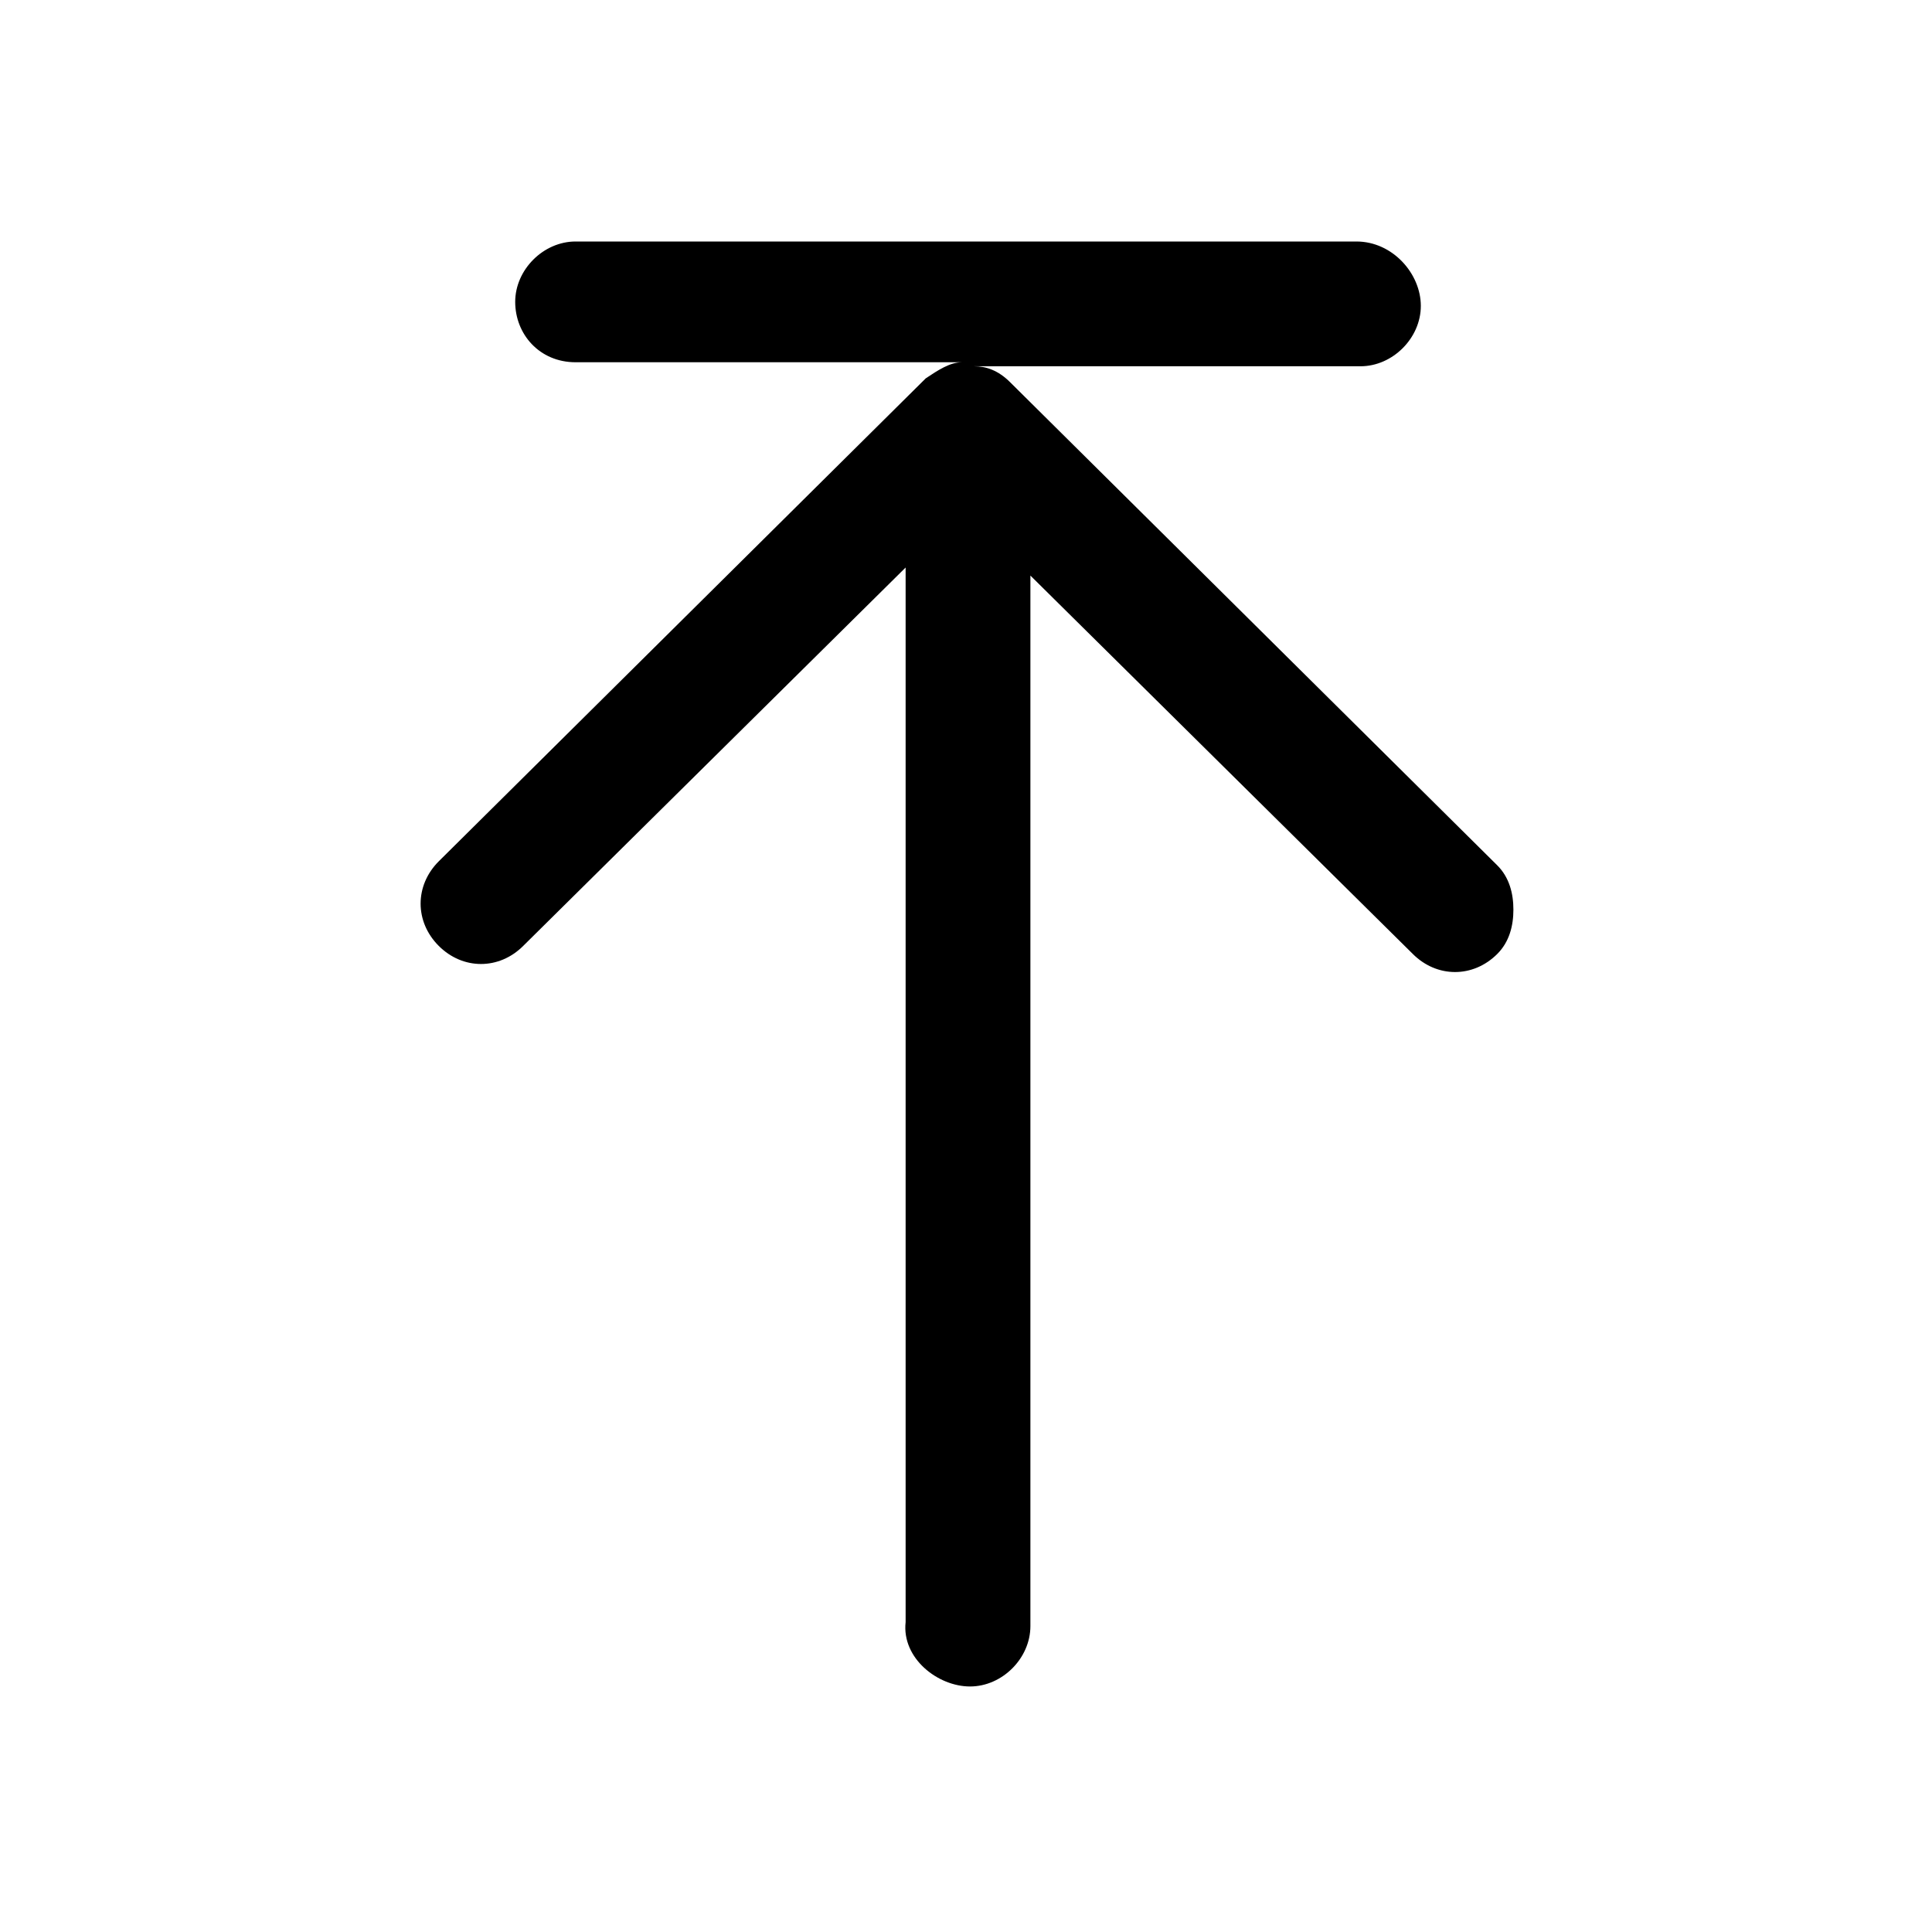
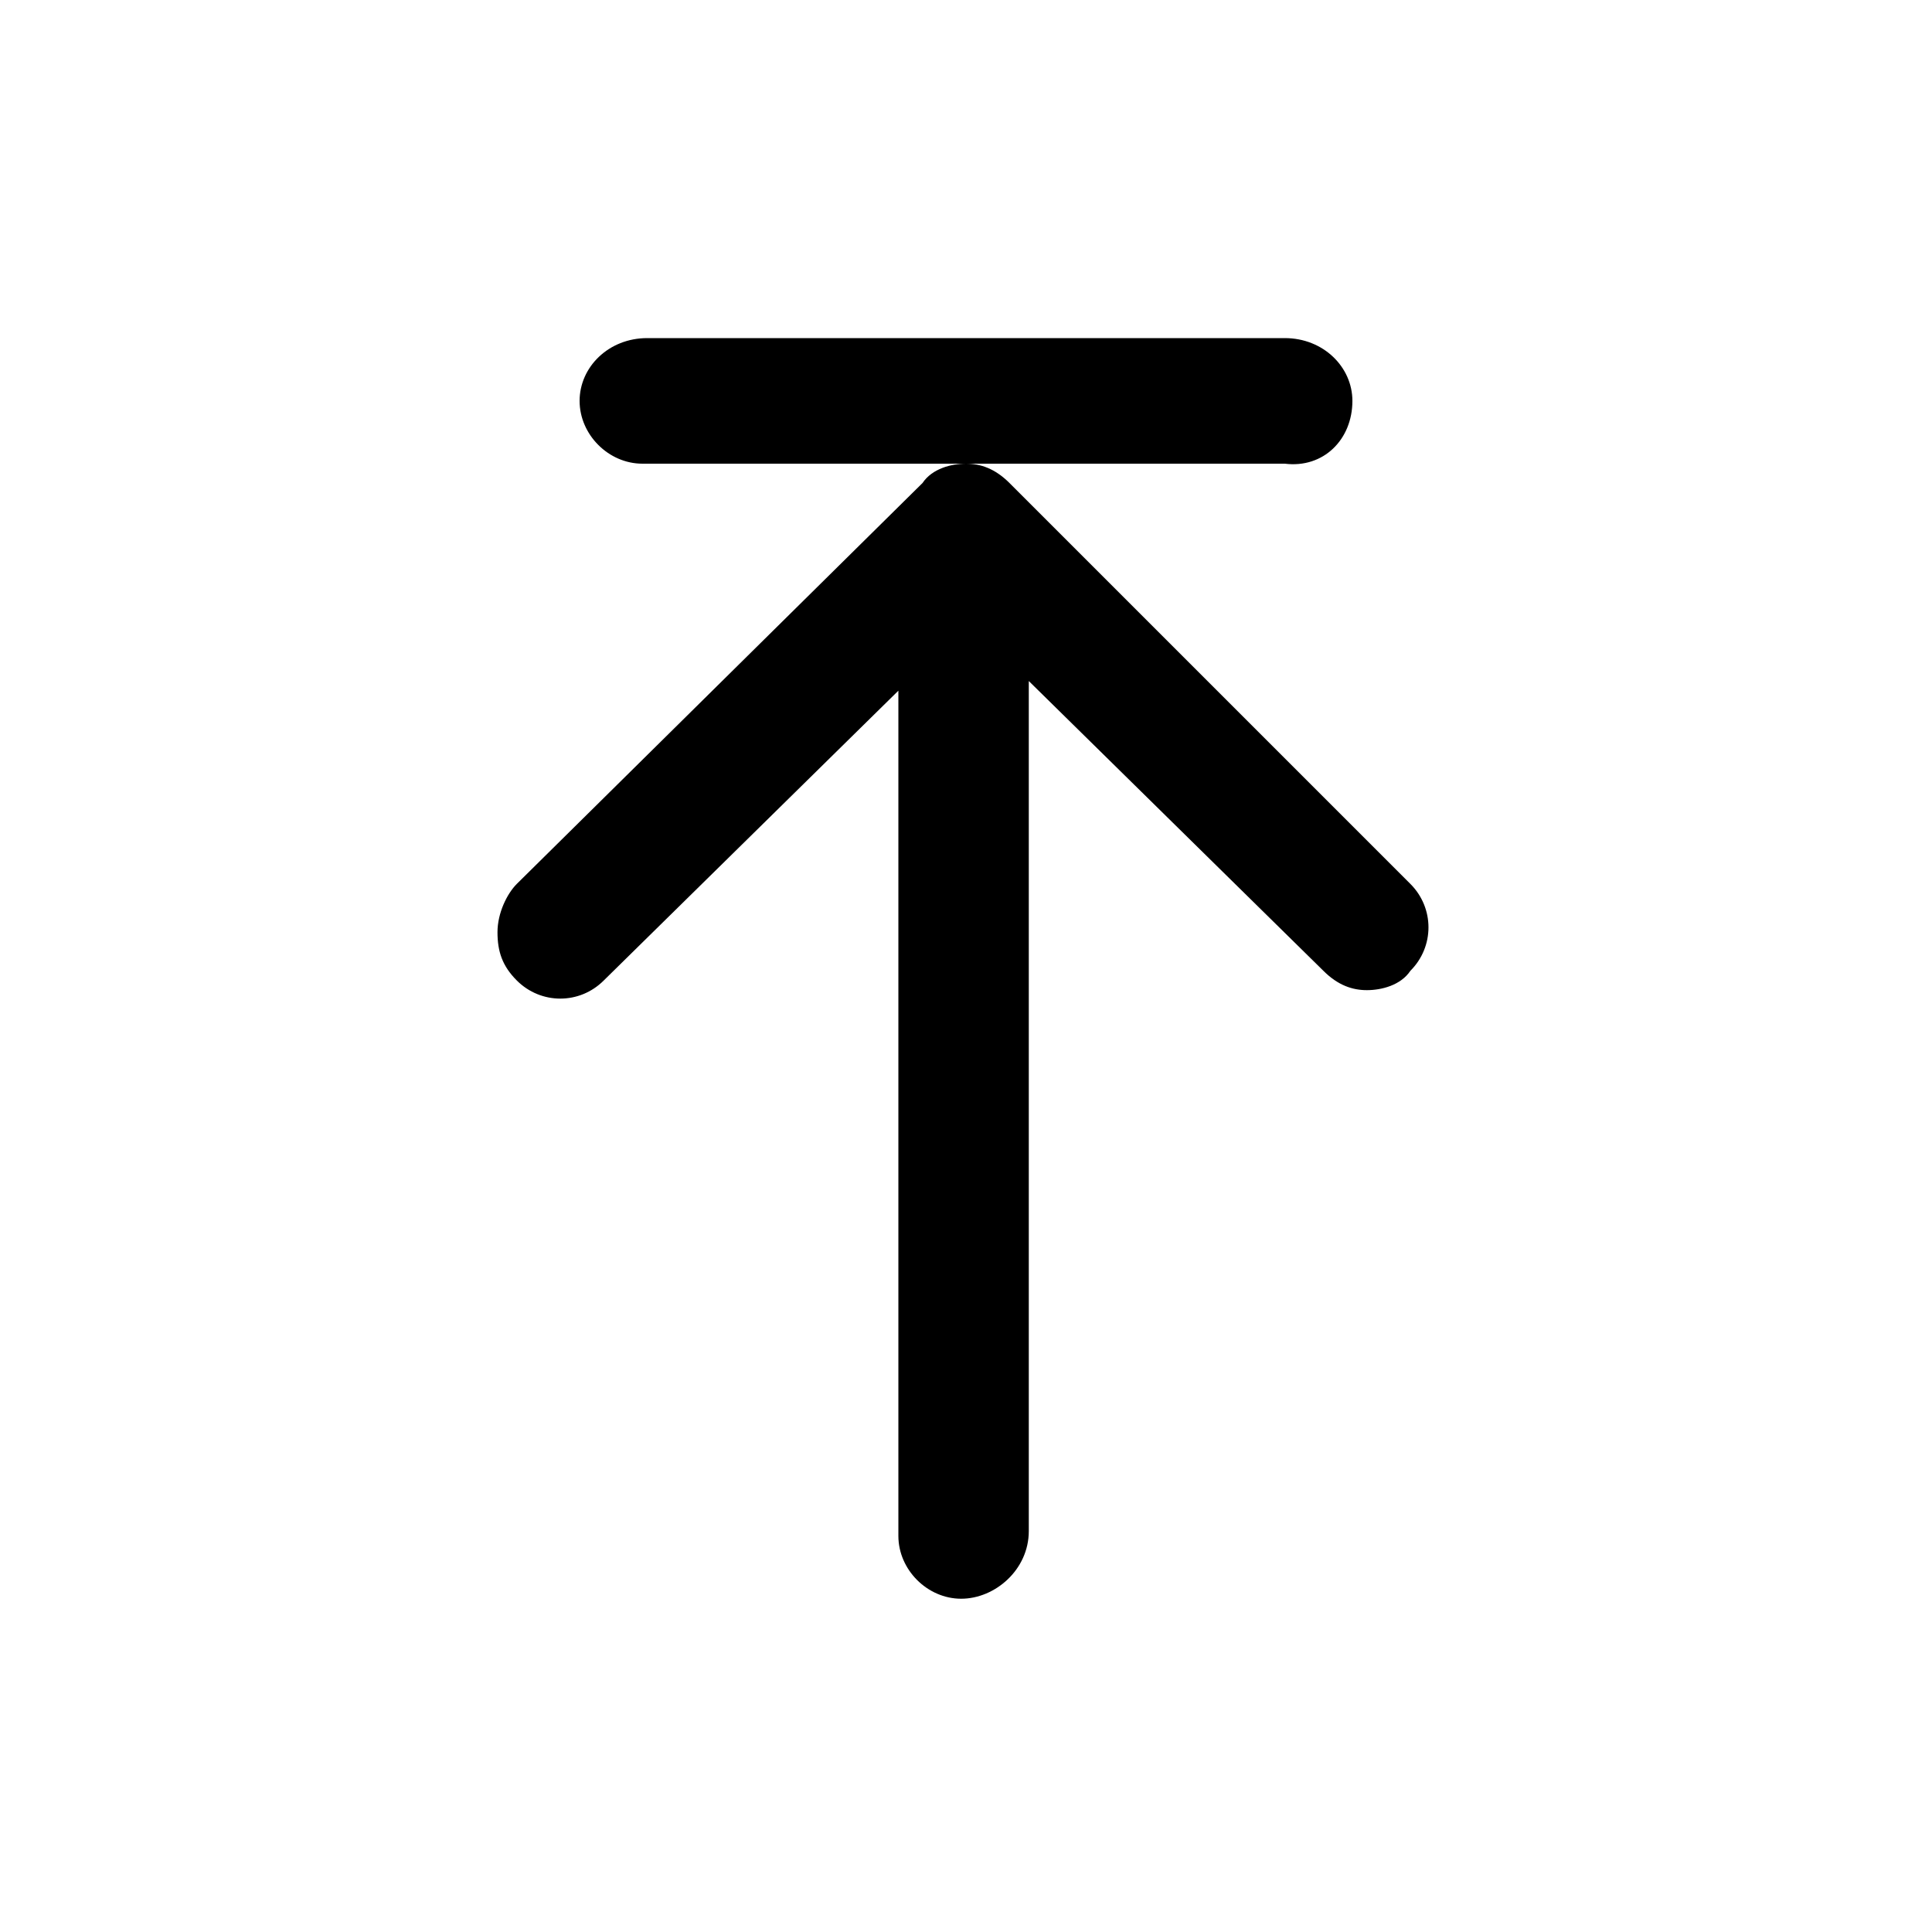
- <svg xmlns="http://www.w3.org/2000/svg" version="1.1" id="Artboard" x="0px" y="0px" viewBox="0 0 48 48" style="enable-background:new 0 0 48 48;" xml:space="preserve">
-   <path d="M37.2,21.5l-12.1-12c-0.3-0.3-0.6-0.4-0.9-0.4h9.6c0.8,0,1.5-0.7,1.5-1.5S34.6,6,33.7,6H14.3c-0.8,0-1.5,0.7-1.5,1.5  S13.4,9,14.3,9h9.6c-0.3,0-0.6,0.2-0.9,0.4l-12.1,12c-0.6,0.6-0.6,1.5,0,2.1s1.5,0.6,2.1,0l9.5-9.4v26.2c-0.1,0.9,0.8,1.6,1.6,1.6  s1.5-0.7,1.5-1.5V14.3l9.5,9.4c0.6,0.6,1.5,0.6,2.1,0c0.3-0.3,0.4-0.7,0.4-1.1C37.6,22.2,37.5,21.8,37.2,21.5z" />
+ <svg xmlns="http://www.w3.org/2000/svg" version="1.1" x="0px" y="0px" viewBox="0 0 40 40" style="enable-background:new 0 0 40 40;" xml:space="preserve">
+   <g id="BG">
+ </g>
+   <g id="go-top">
+     <g>
+       <path d="M10.7,18.3c-0.2,0.2-0.4,0.6-0.4,1s0.1,0.7,0.4,1c0.5,0.5,1.3,0.5,1.8,0l6.1-6v17.5c0,0.7,0.6,1.3,1.3,1.3    c0.7,0,1.4-0.6,1.4-1.4V14.1l6.1,6c0.3,0.3,0.6,0.4,0.9,0.4c0.3,0,0.7-0.1,0.9-0.4c0.5-0.5,0.5-1.3,0-1.8L20.9,10    c-0.3-0.3-0.6-0.4-0.9-0.4s-0.7,0.1-0.9,0.4L10.7,18.3z" />
+       <path d="M28,8.3C28,7.6,27.4,7,26.6,7H13.4C12.6,7,12,7.6,12,8.3s0.6,1.3,1.3,1.3H20h6.6C27.4,9.7,28,9.1,28,8.3z" />
+     </g>
+   </g>
</svg>
